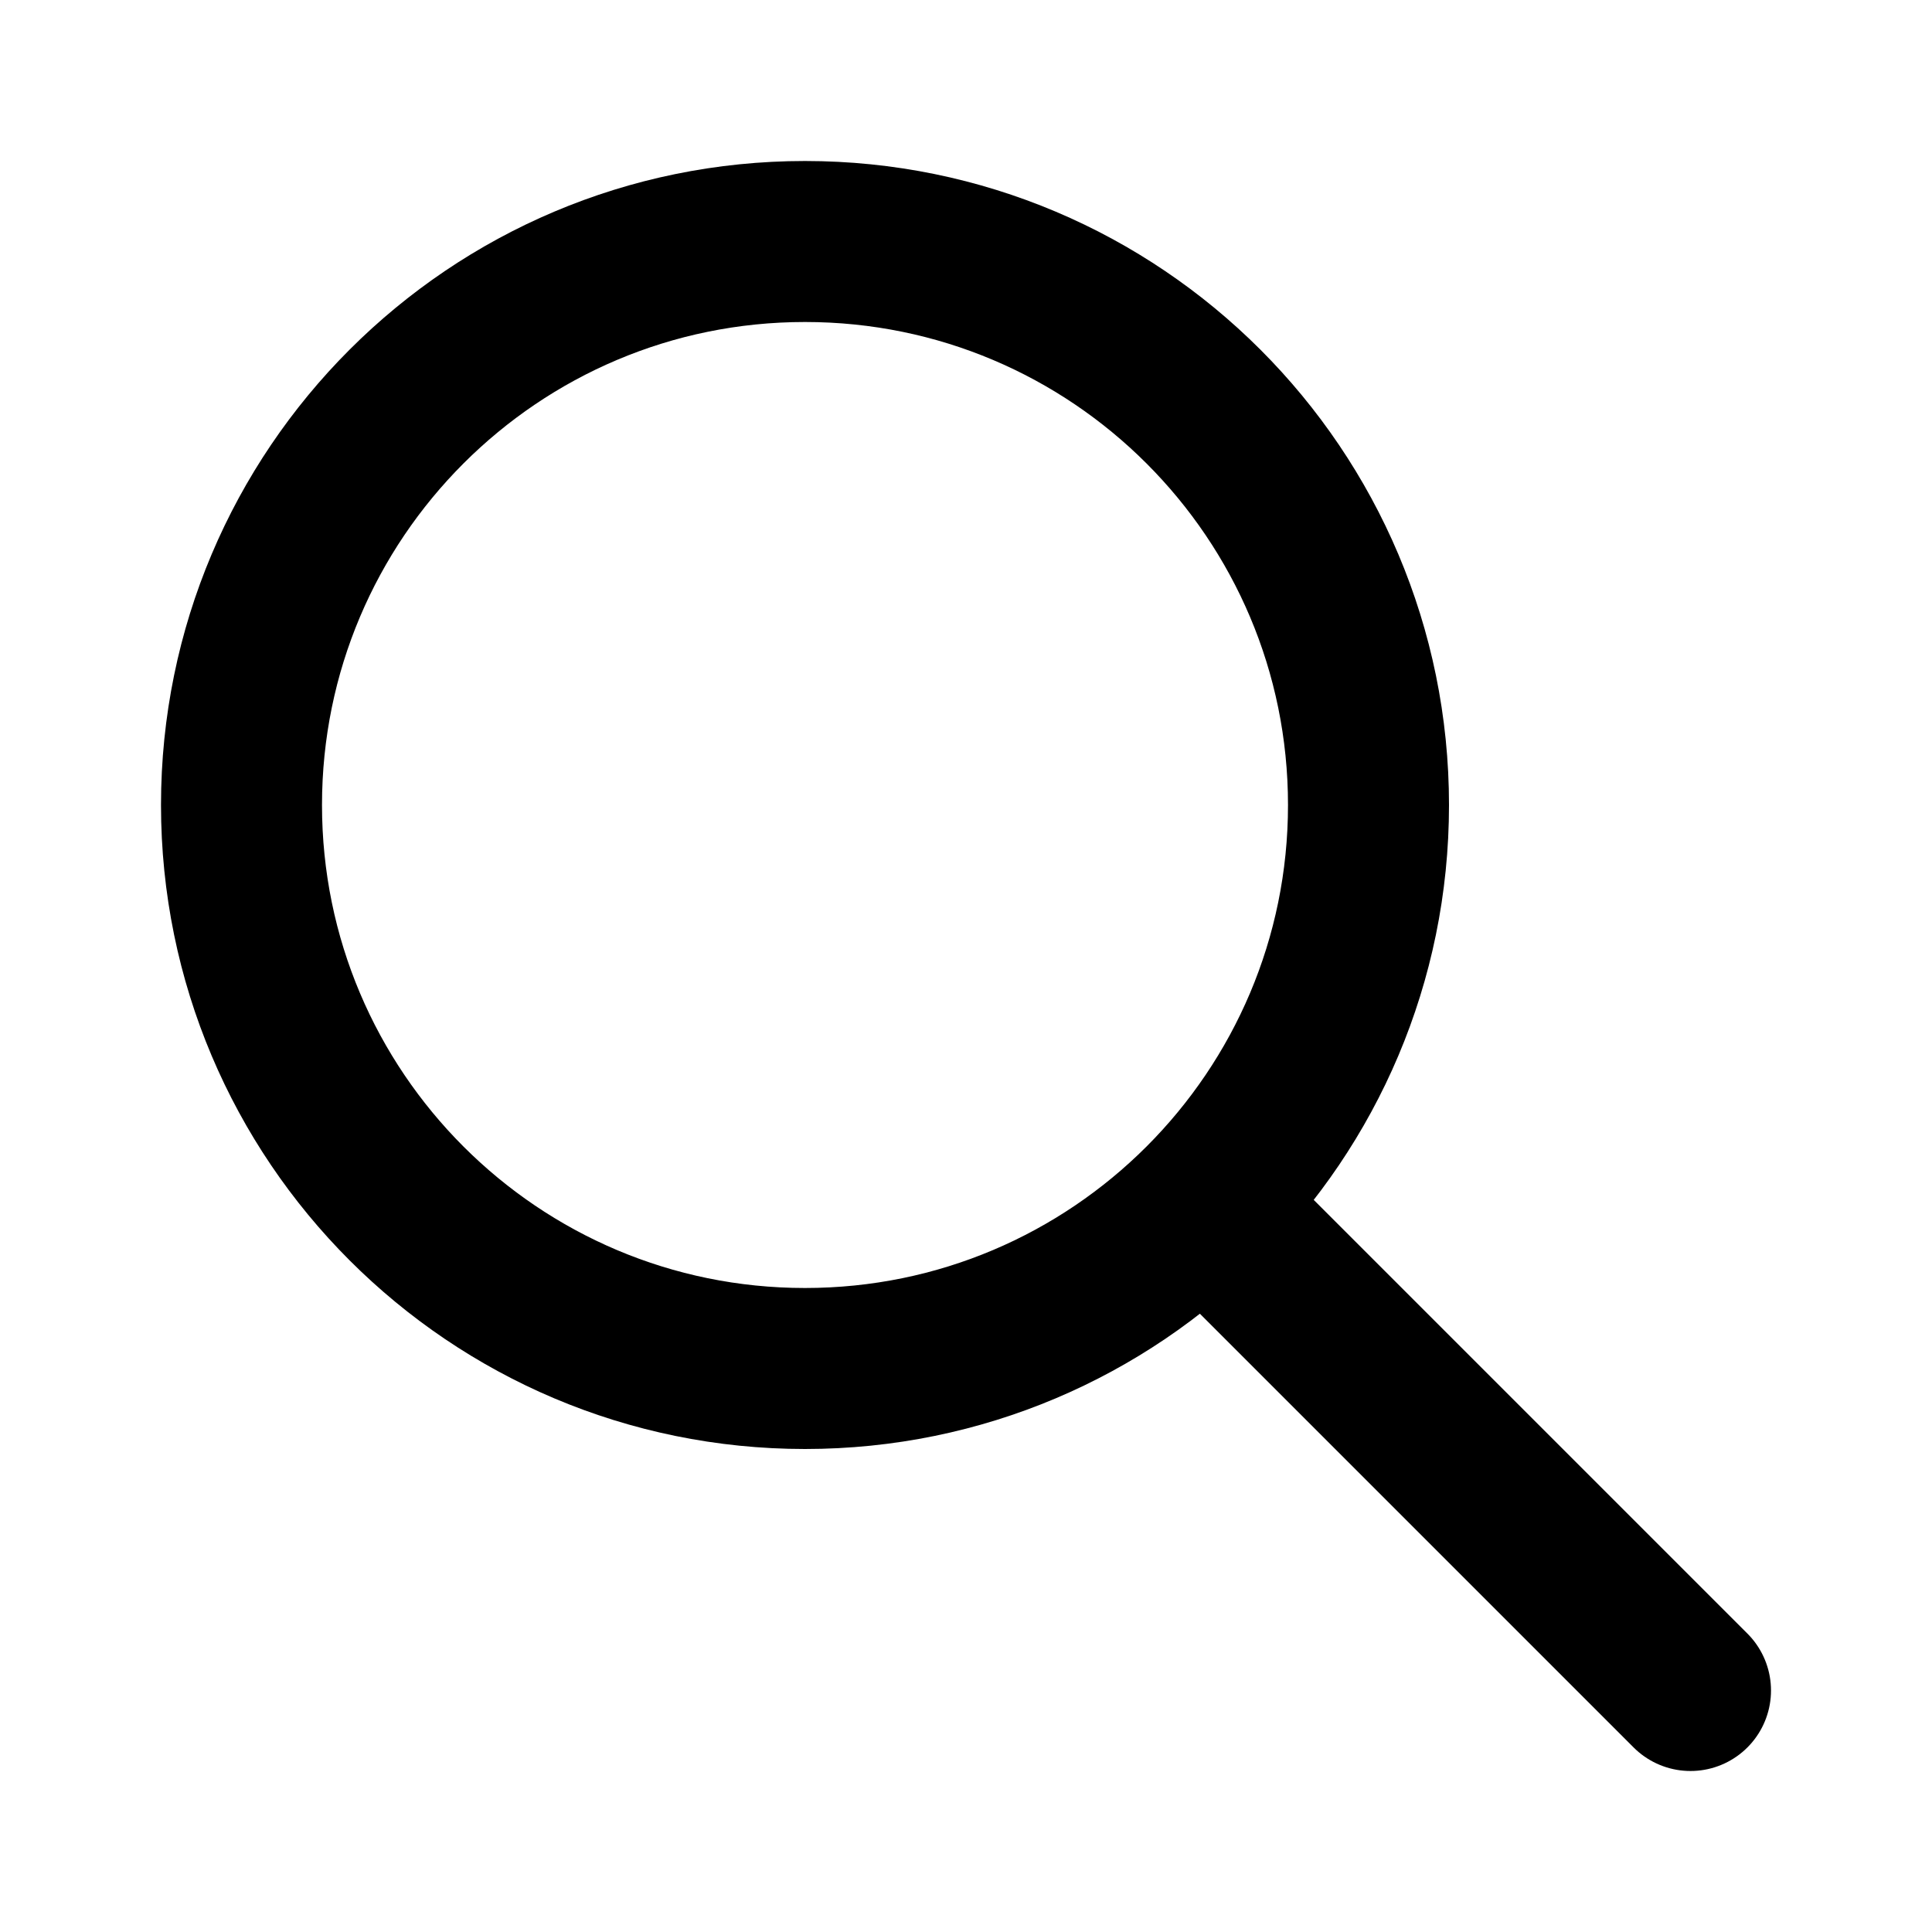
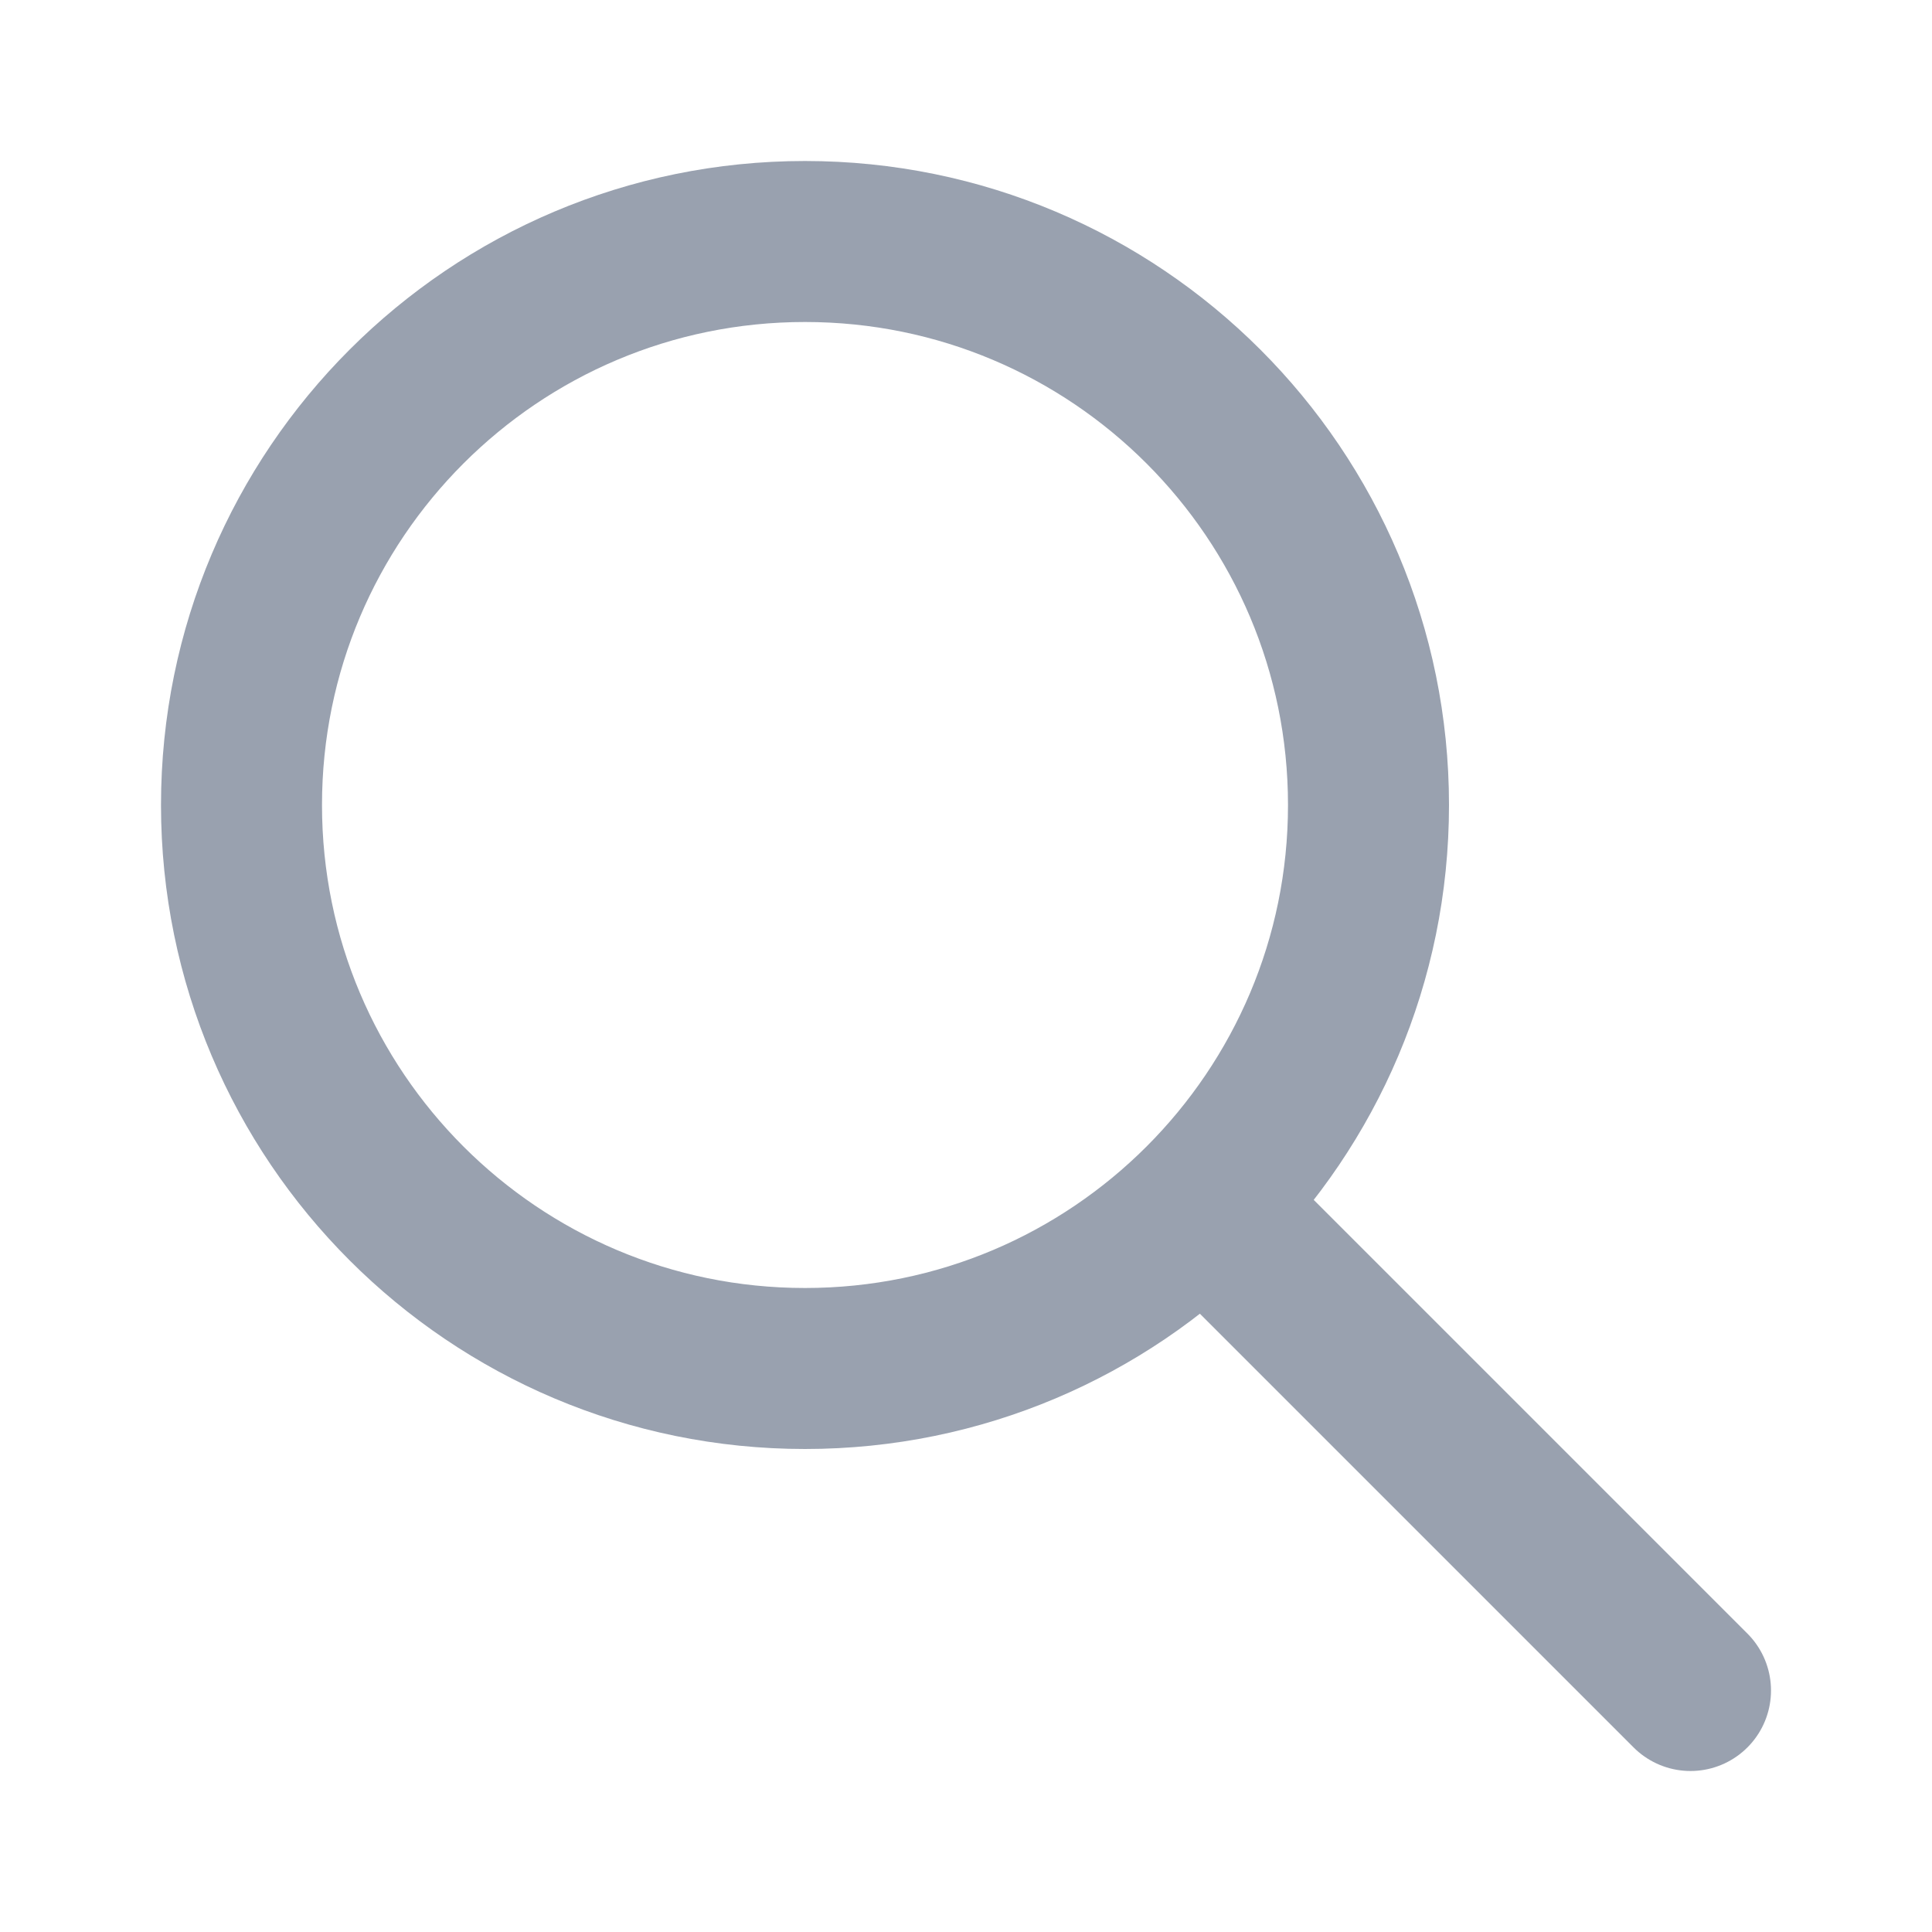
- <svg xmlns="http://www.w3.org/2000/svg" viewBox="0 0 24 24" fill="none" stroke="currentColor" stroke-width="2" stroke-linecap="round" stroke-linejoin="round">
+ <svg xmlns="http://www.w3.org/2000/svg" viewBox="0 0 24 24" fill="none" stroke="#99A1AF" stroke-width="2" stroke-linecap="round" stroke-linejoin="round">
  <path d="M21 21l-6-6m2-5a7 7 0 11-14 0 7 7 0 0114 0z" />
</svg>
